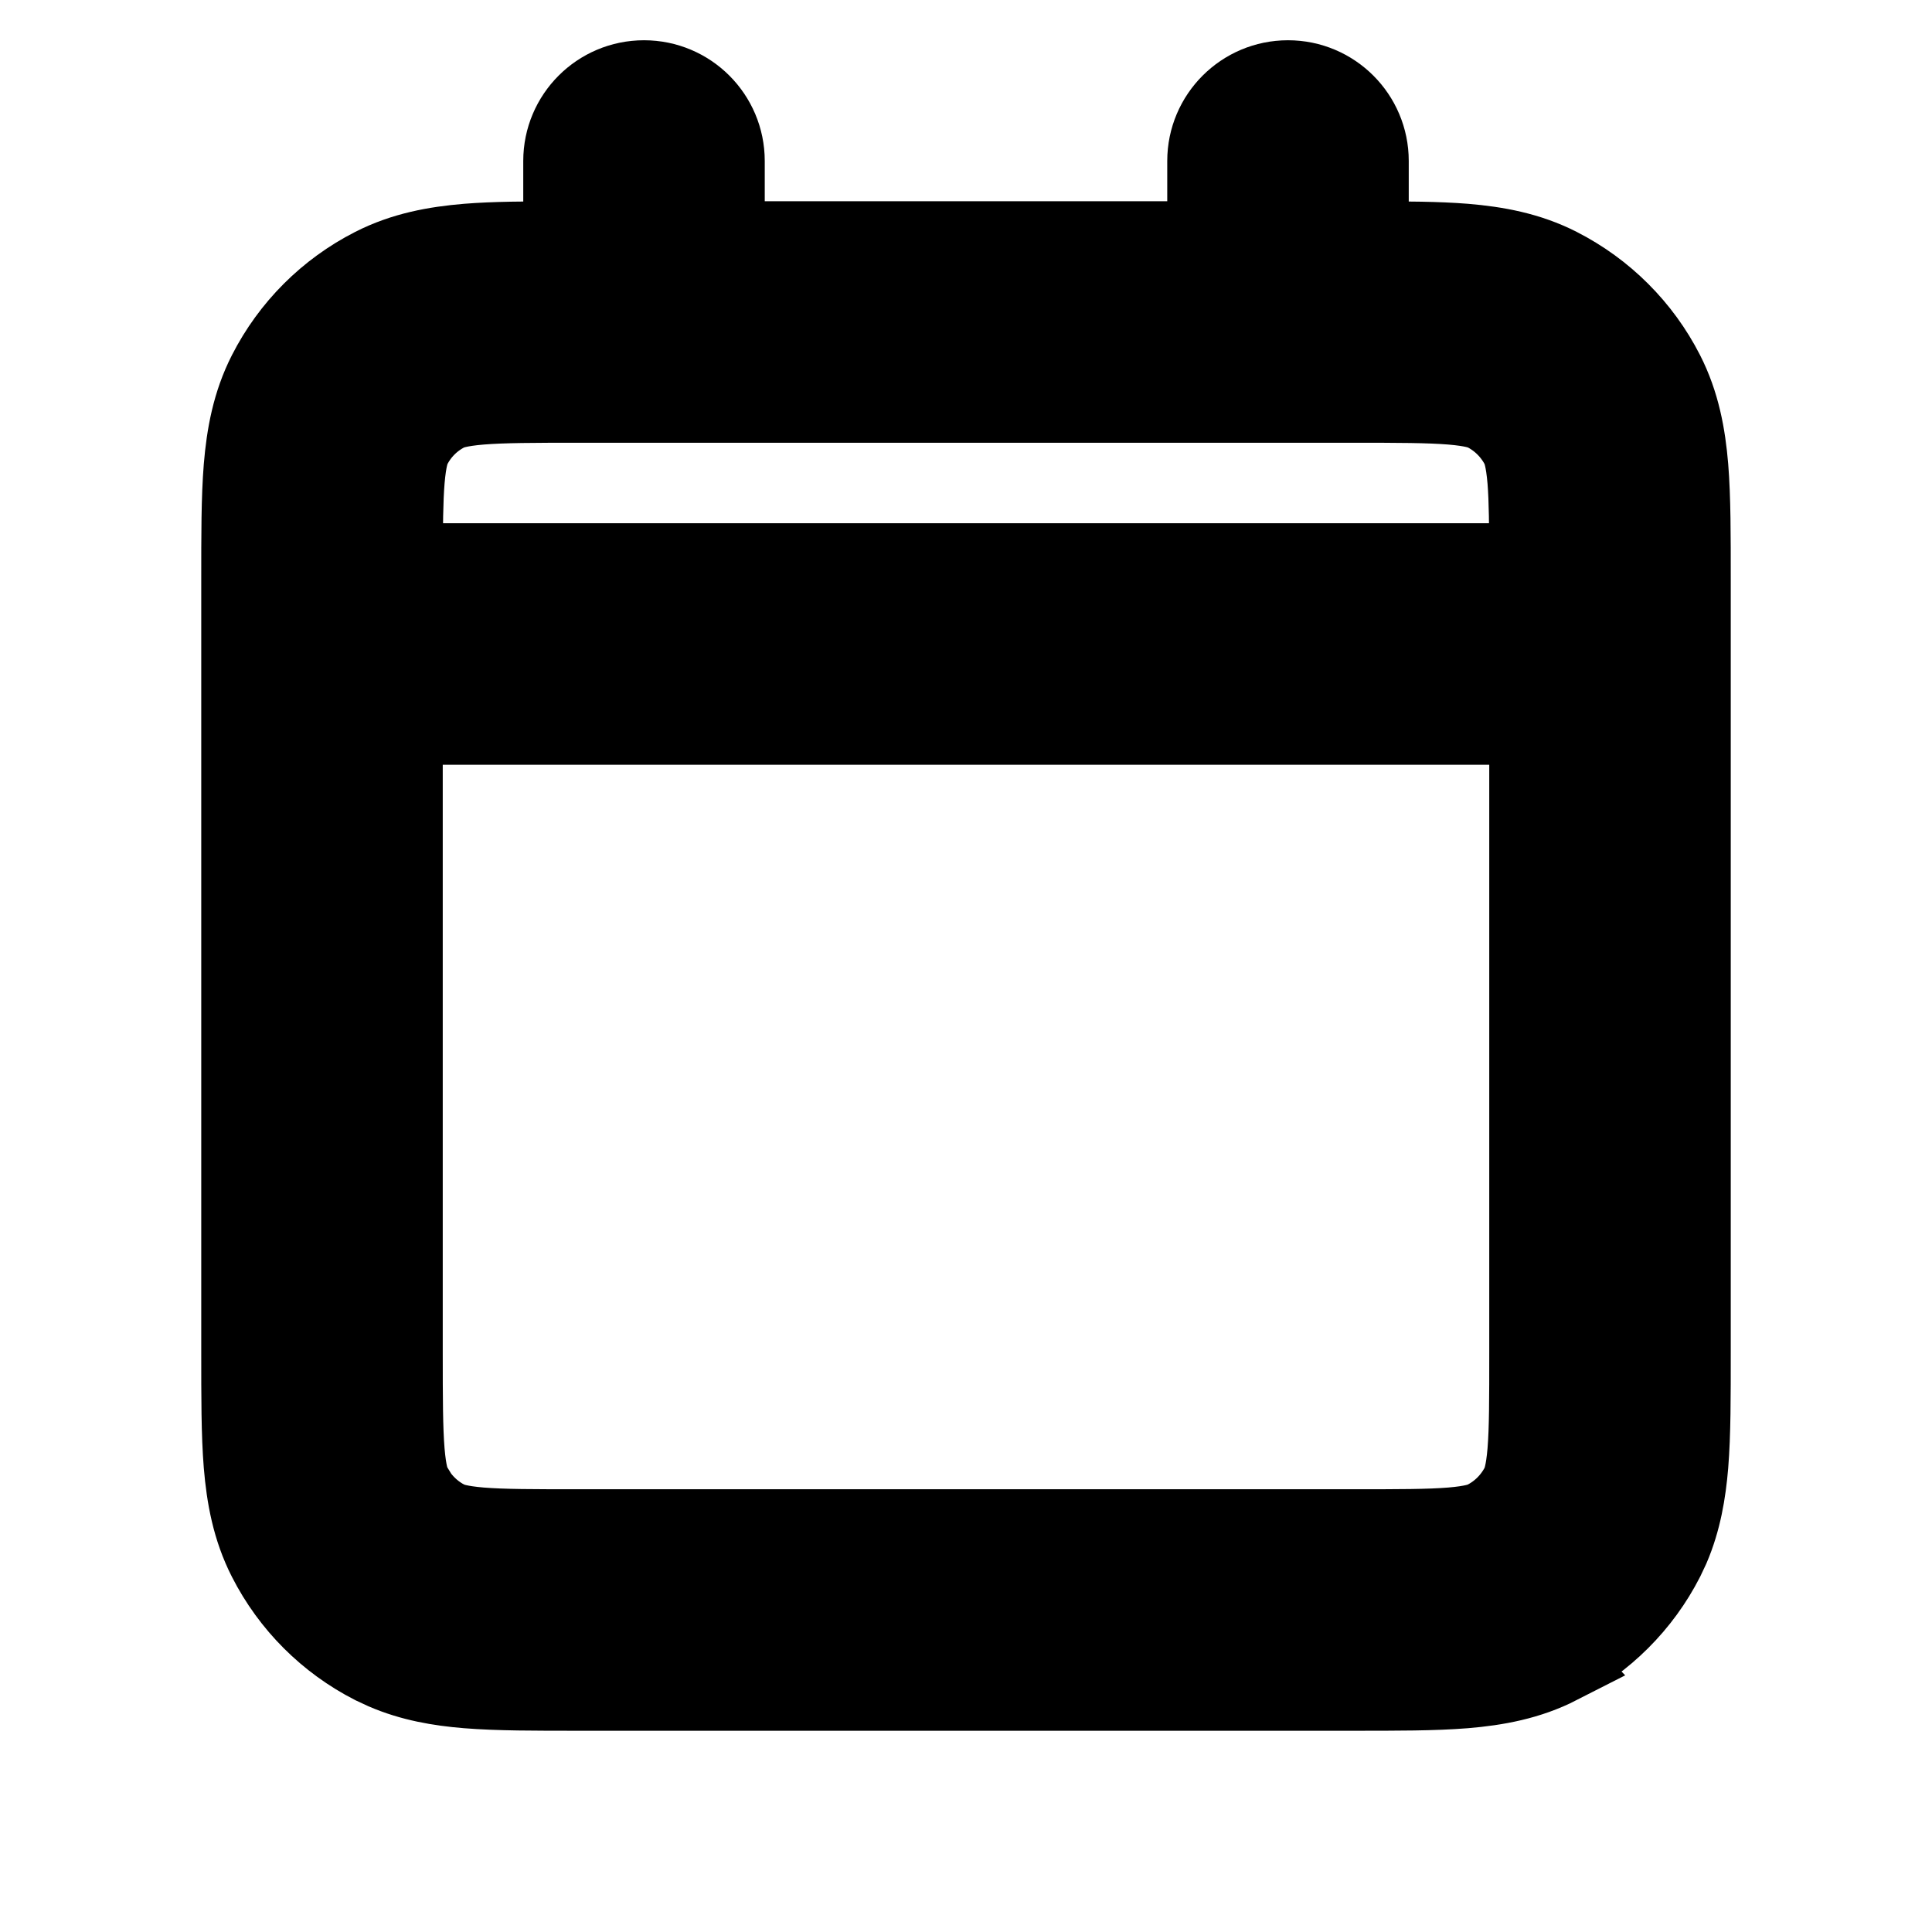
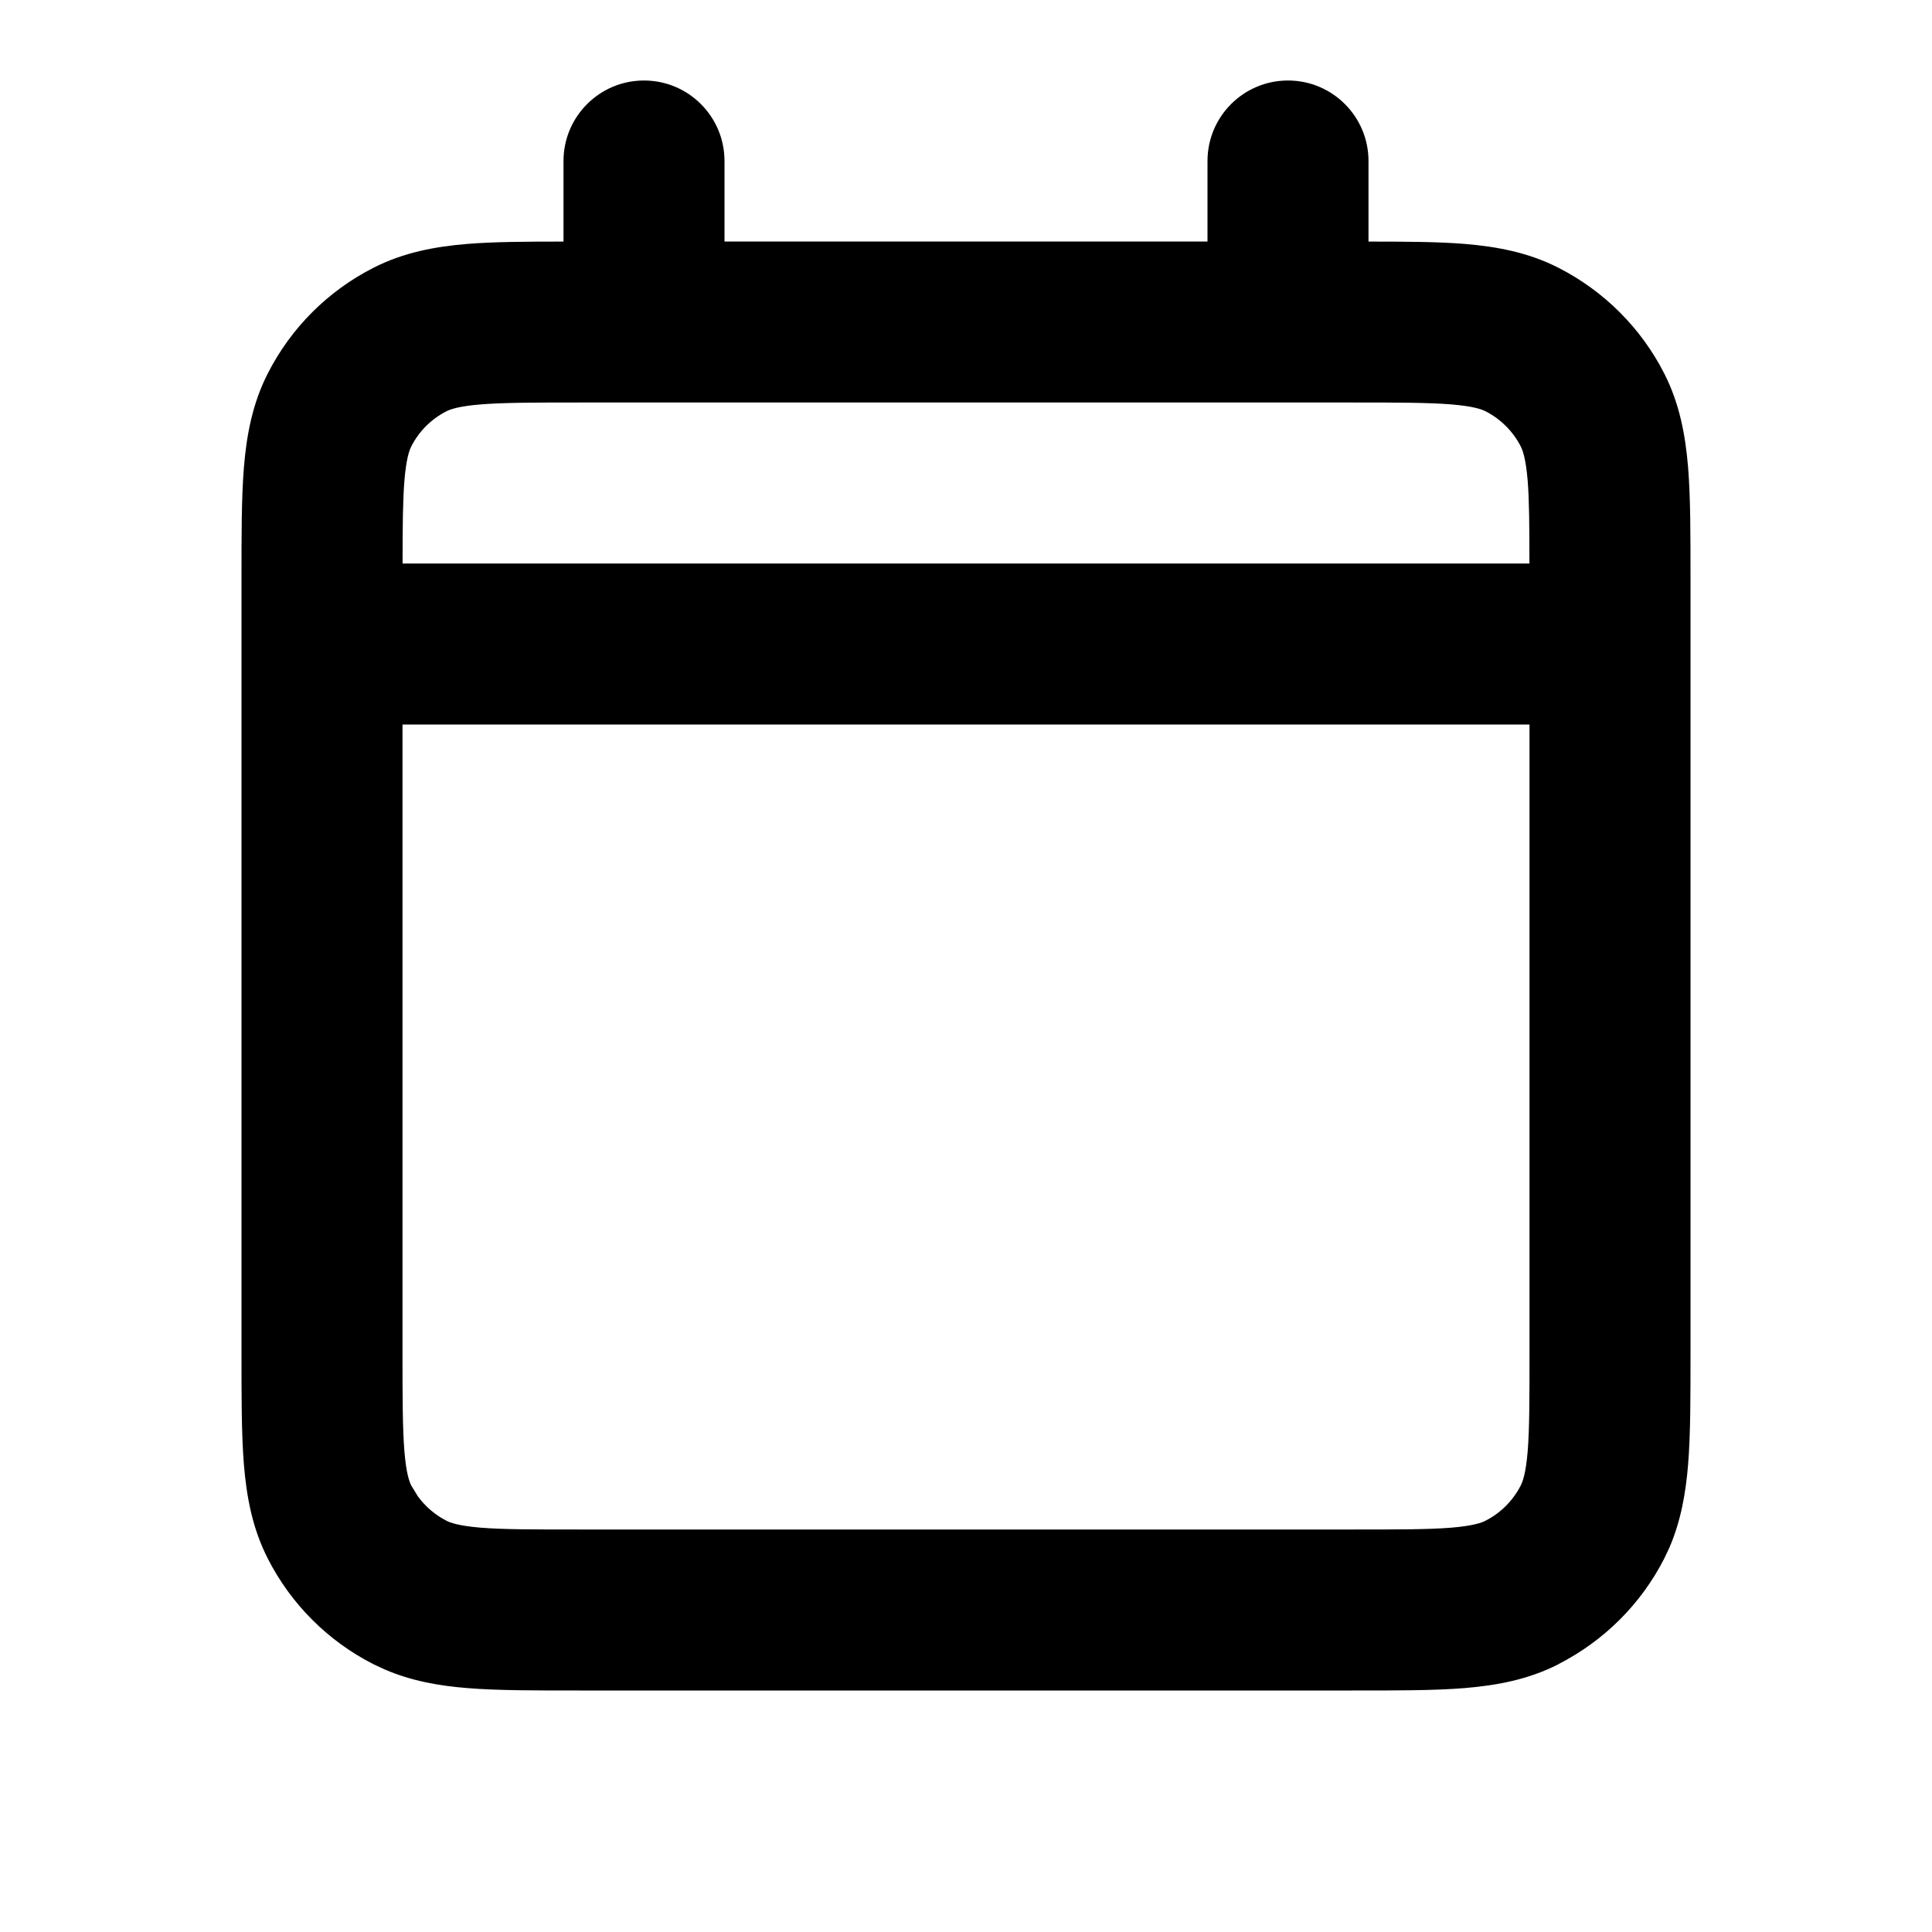
<svg xmlns="http://www.w3.org/2000/svg" width="24" height="24" viewBox="0 0 24 24" fill="none">
-   <path d="M3 16.8V7.2C3 6.657 2.999 6.188 3.03 5.805C3.063 5.409 3.134 5.016 3.327 4.638C3.615 4.073 4.073 3.615 4.638 3.327C5.016 3.134 5.409 3.063 5.805 3.03C6.14 3.003 6.541 3.001 7 3.001V2C7 1.448 7.448 1 8 1C8.552 1 9 1.448 9 2V3H15V2C15 1.448 15.448 1 16 1C16.552 1 17 1.448 17 2V3.001C17.459 3.001 17.86 3.003 18.195 3.03C18.59 3.063 18.982 3.134 19.359 3.326C19.924 3.614 20.385 4.073 20.673 4.638C20.866 5.016 20.937 5.409 20.97 5.804C21.001 6.187 21 6.655 21 7.197V16.804C21 17.346 21.001 17.813 20.97 18.196C20.941 18.542 20.883 18.886 20.74 19.22L20.673 19.362C20.385 19.926 19.925 20.384 19.36 20.672L19.361 20.673C18.983 20.866 18.59 20.937 18.195 20.97C17.812 21.001 17.345 21 16.803 21H7.197C6.655 21 6.187 21.001 5.804 20.97C5.458 20.942 5.114 20.883 4.78 20.739L4.638 20.673C4.073 20.385 3.615 19.927 3.327 19.362C3.134 18.984 3.063 18.591 3.03 18.195C2.999 17.812 3 17.343 3 16.8ZM7.2 5C6.624 5 6.251 5.001 5.968 5.024C5.696 5.047 5.596 5.084 5.546 5.109C5.357 5.205 5.205 5.357 5.109 5.546C5.084 5.596 5.047 5.696 5.024 5.968C5.004 6.217 5.001 6.535 5.001 7H18.999C18.999 6.534 18.997 6.216 18.977 5.967C18.954 5.696 18.916 5.596 18.892 5.547C18.796 5.359 18.642 5.205 18.454 5.109L18.452 5.108C18.403 5.084 18.303 5.047 18.032 5.024C17.749 5.001 17.376 5 16.8 5H7.2ZM5 16.8C5 17.376 5.001 17.749 5.024 18.032C5.047 18.304 5.084 18.404 5.109 18.454L5.191 18.588C5.284 18.715 5.405 18.819 5.546 18.891L5.547 18.892C5.596 18.916 5.696 18.954 5.967 18.977C6.25 19 6.622 19 7.197 19H16.803C17.378 19 17.75 19 18.032 18.977C18.303 18.954 18.403 18.916 18.452 18.892L18.453 18.891C18.642 18.795 18.794 18.642 18.891 18.454C18.916 18.404 18.954 18.304 18.977 18.033C19 17.751 19 17.379 19 16.804V9H5V16.8Z" fill="currentColor" stroke="currentColor" />
+   <path d="M3 16.8V7.2C3 6.657 2.999 6.188 3.03 5.805C3.063 5.409 3.134 5.016 3.327 4.638C3.615 4.073 4.073 3.615 4.638 3.327C5.016 3.134 5.409 3.063 5.805 3.03C6.14 3.003 6.541 3.001 7 3.001V2C7 1.448 7.448 1 8 1C8.552 1 9 1.448 9 2V3H15V2C15 1.448 15.448 1 16 1C16.552 1 17 1.448 17 2V3.001C17.459 3.001 17.86 3.003 18.195 3.03C18.59 3.063 18.982 3.134 19.359 3.326C19.924 3.614 20.385 4.073 20.673 4.638C20.866 5.016 20.937 5.409 20.97 5.804C21.001 6.187 21 6.655 21 7.197V16.804C21 17.346 21.001 17.813 20.97 18.196C20.941 18.542 20.883 18.886 20.74 19.22L20.673 19.362C20.385 19.926 19.925 20.384 19.36 20.672L19.361 20.673C18.983 20.866 18.59 20.937 18.195 20.97C17.812 21.001 17.345 21 16.803 21H7.197C6.655 21 6.187 21.001 5.804 20.97C5.458 20.942 5.114 20.883 4.78 20.739L4.638 20.673C4.073 20.385 3.615 19.927 3.327 19.362C3.134 18.984 3.063 18.591 3.03 18.195C2.999 17.812 3 17.343 3 16.8ZM7.2 5C6.624 5 6.251 5.001 5.968 5.024C5.696 5.047 5.596 5.084 5.546 5.109C5.357 5.205 5.205 5.357 5.109 5.546C5.084 5.596 5.047 5.696 5.024 5.968C5.004 6.217 5.001 6.535 5.001 7H18.999C18.999 6.534 18.997 6.216 18.977 5.967C18.954 5.696 18.916 5.596 18.892 5.547C18.796 5.359 18.642 5.205 18.454 5.109L18.452 5.108C18.403 5.084 18.303 5.047 18.032 5.024C17.749 5.001 17.376 5 16.8 5H7.2ZM5 16.8C5 17.376 5.001 17.749 5.024 18.032C5.047 18.304 5.084 18.404 5.109 18.454L5.191 18.588C5.284 18.715 5.405 18.819 5.546 18.891L5.547 18.892C5.596 18.916 5.696 18.954 5.967 18.977C6.25 19 6.622 19 7.197 19H16.803C17.378 19 17.75 19 18.032 18.977C18.303 18.954 18.403 18.916 18.452 18.892L18.453 18.891C18.642 18.795 18.794 18.642 18.891 18.454C18.916 18.404 18.954 18.304 18.977 18.033C19 17.751 19 17.379 19 16.804V9H5V16.8Z" fill="currentColor" />
</svg>
